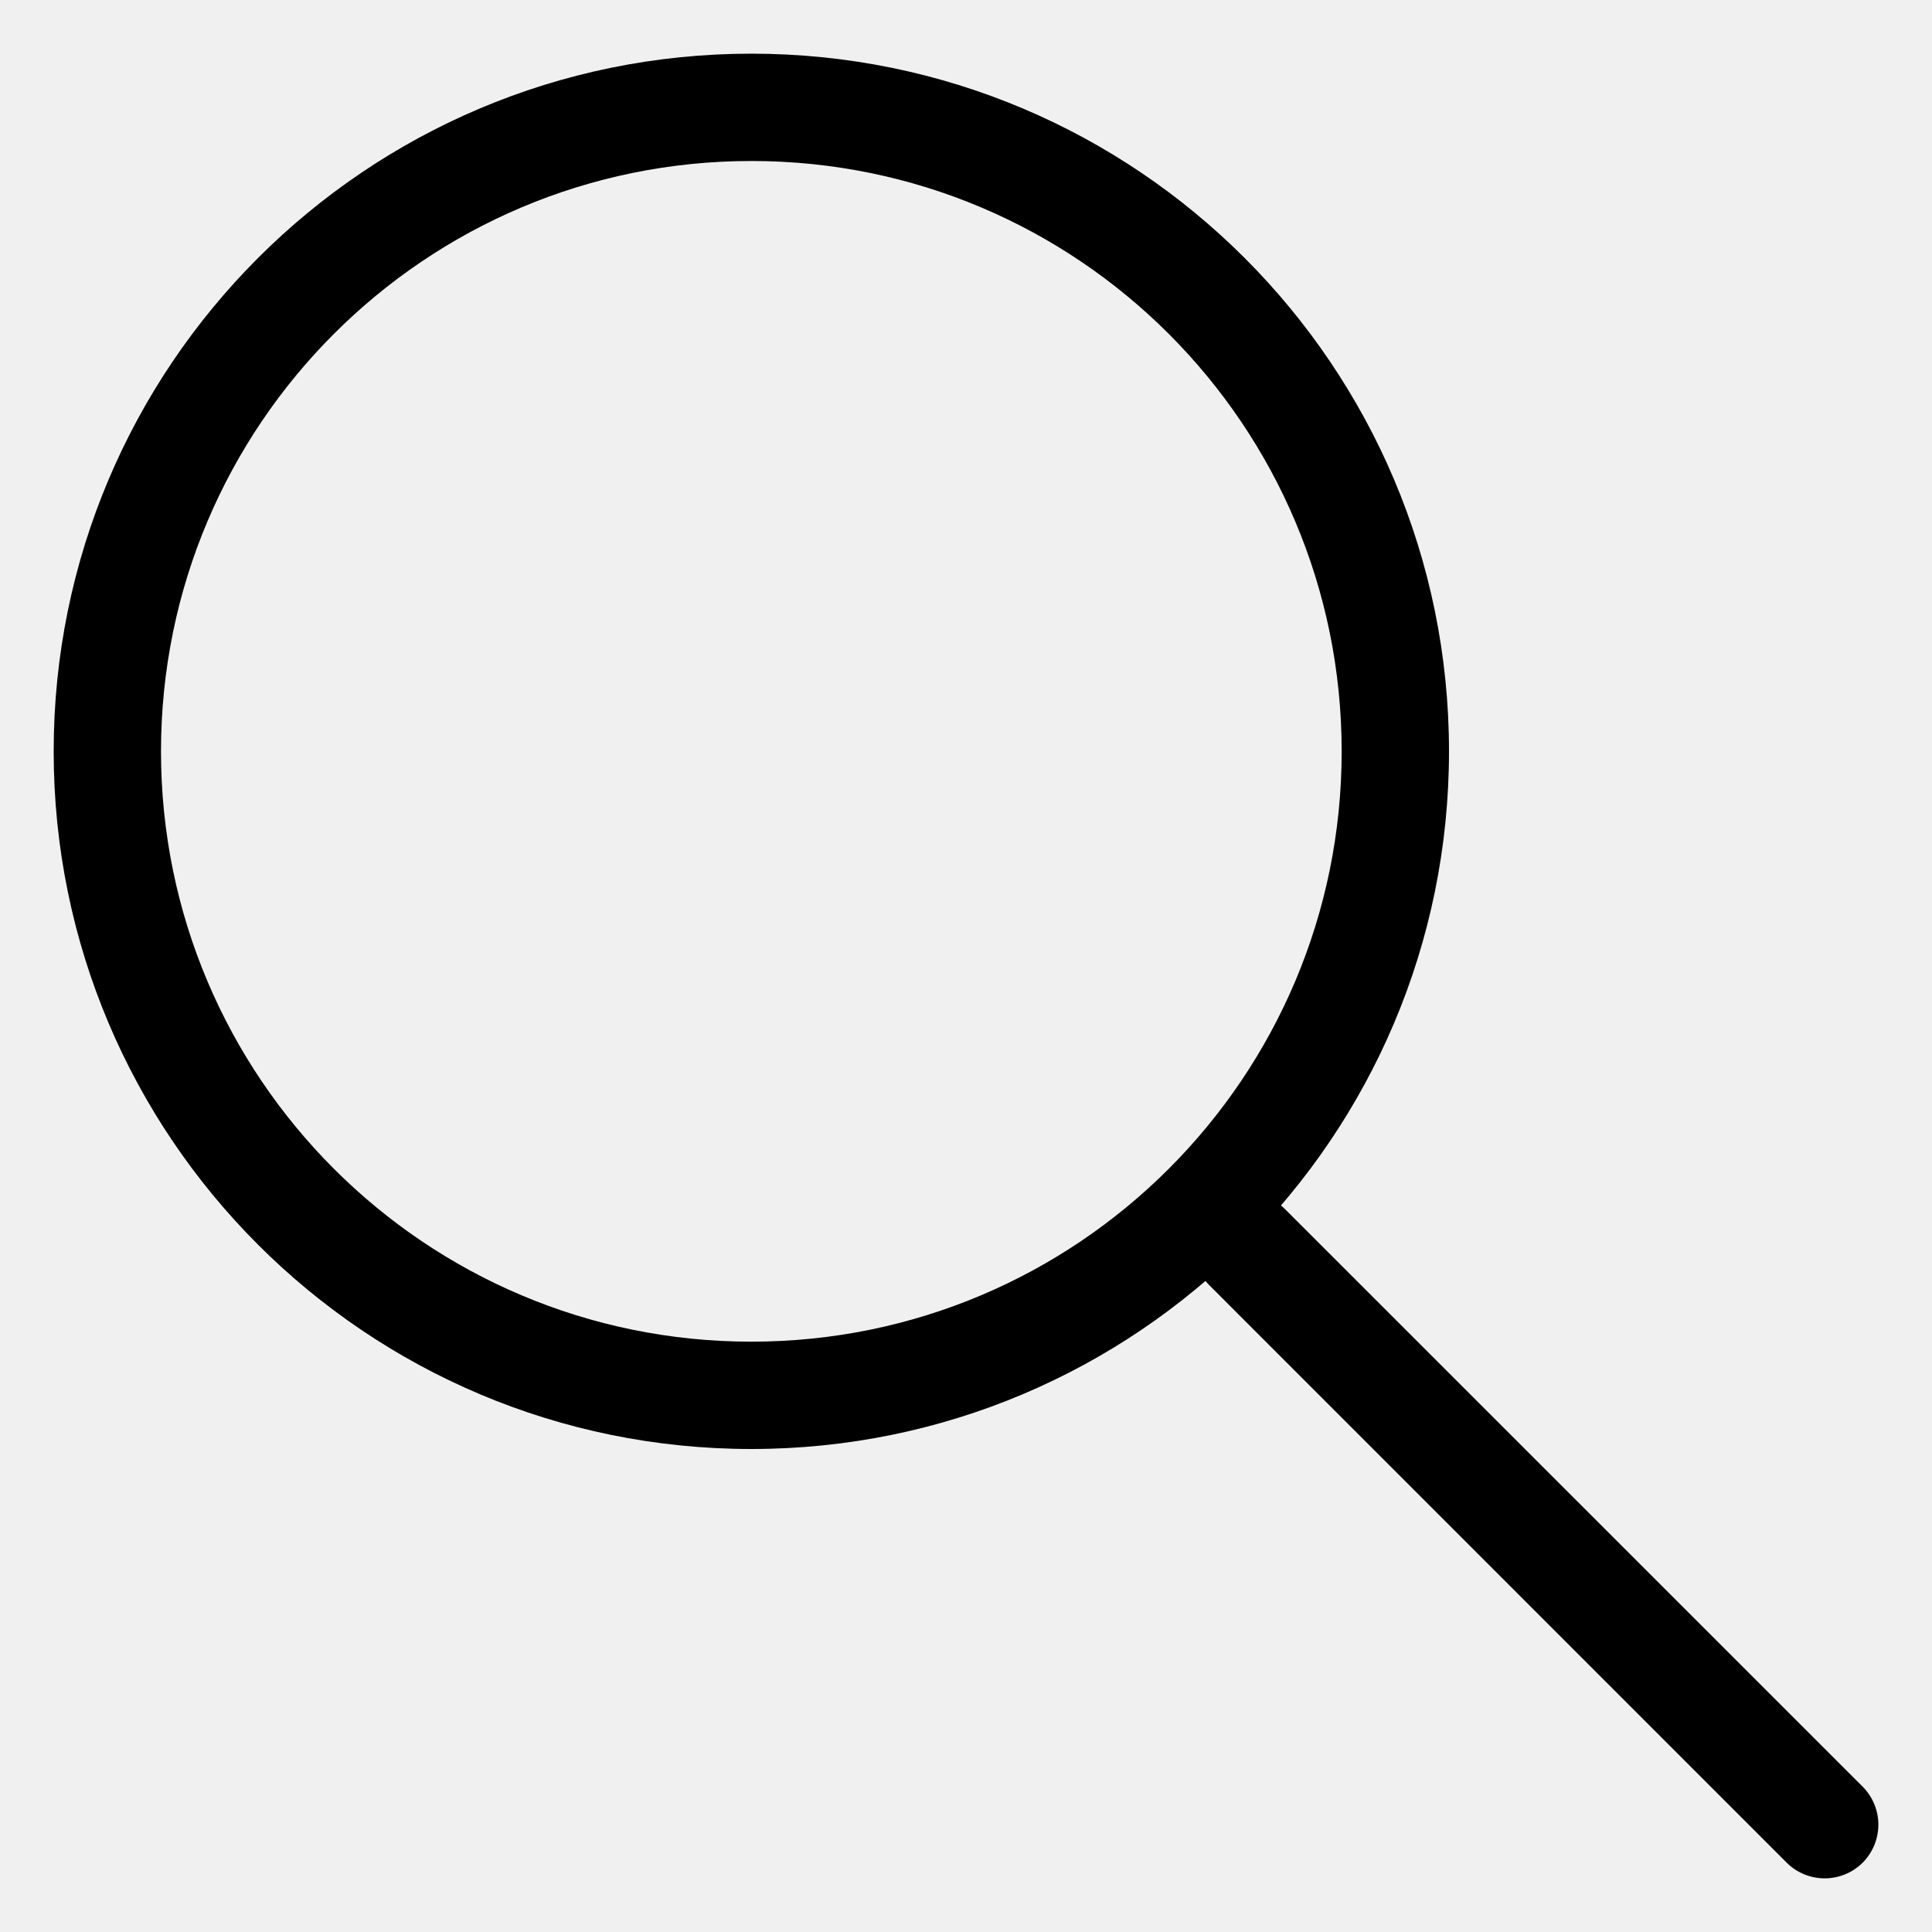
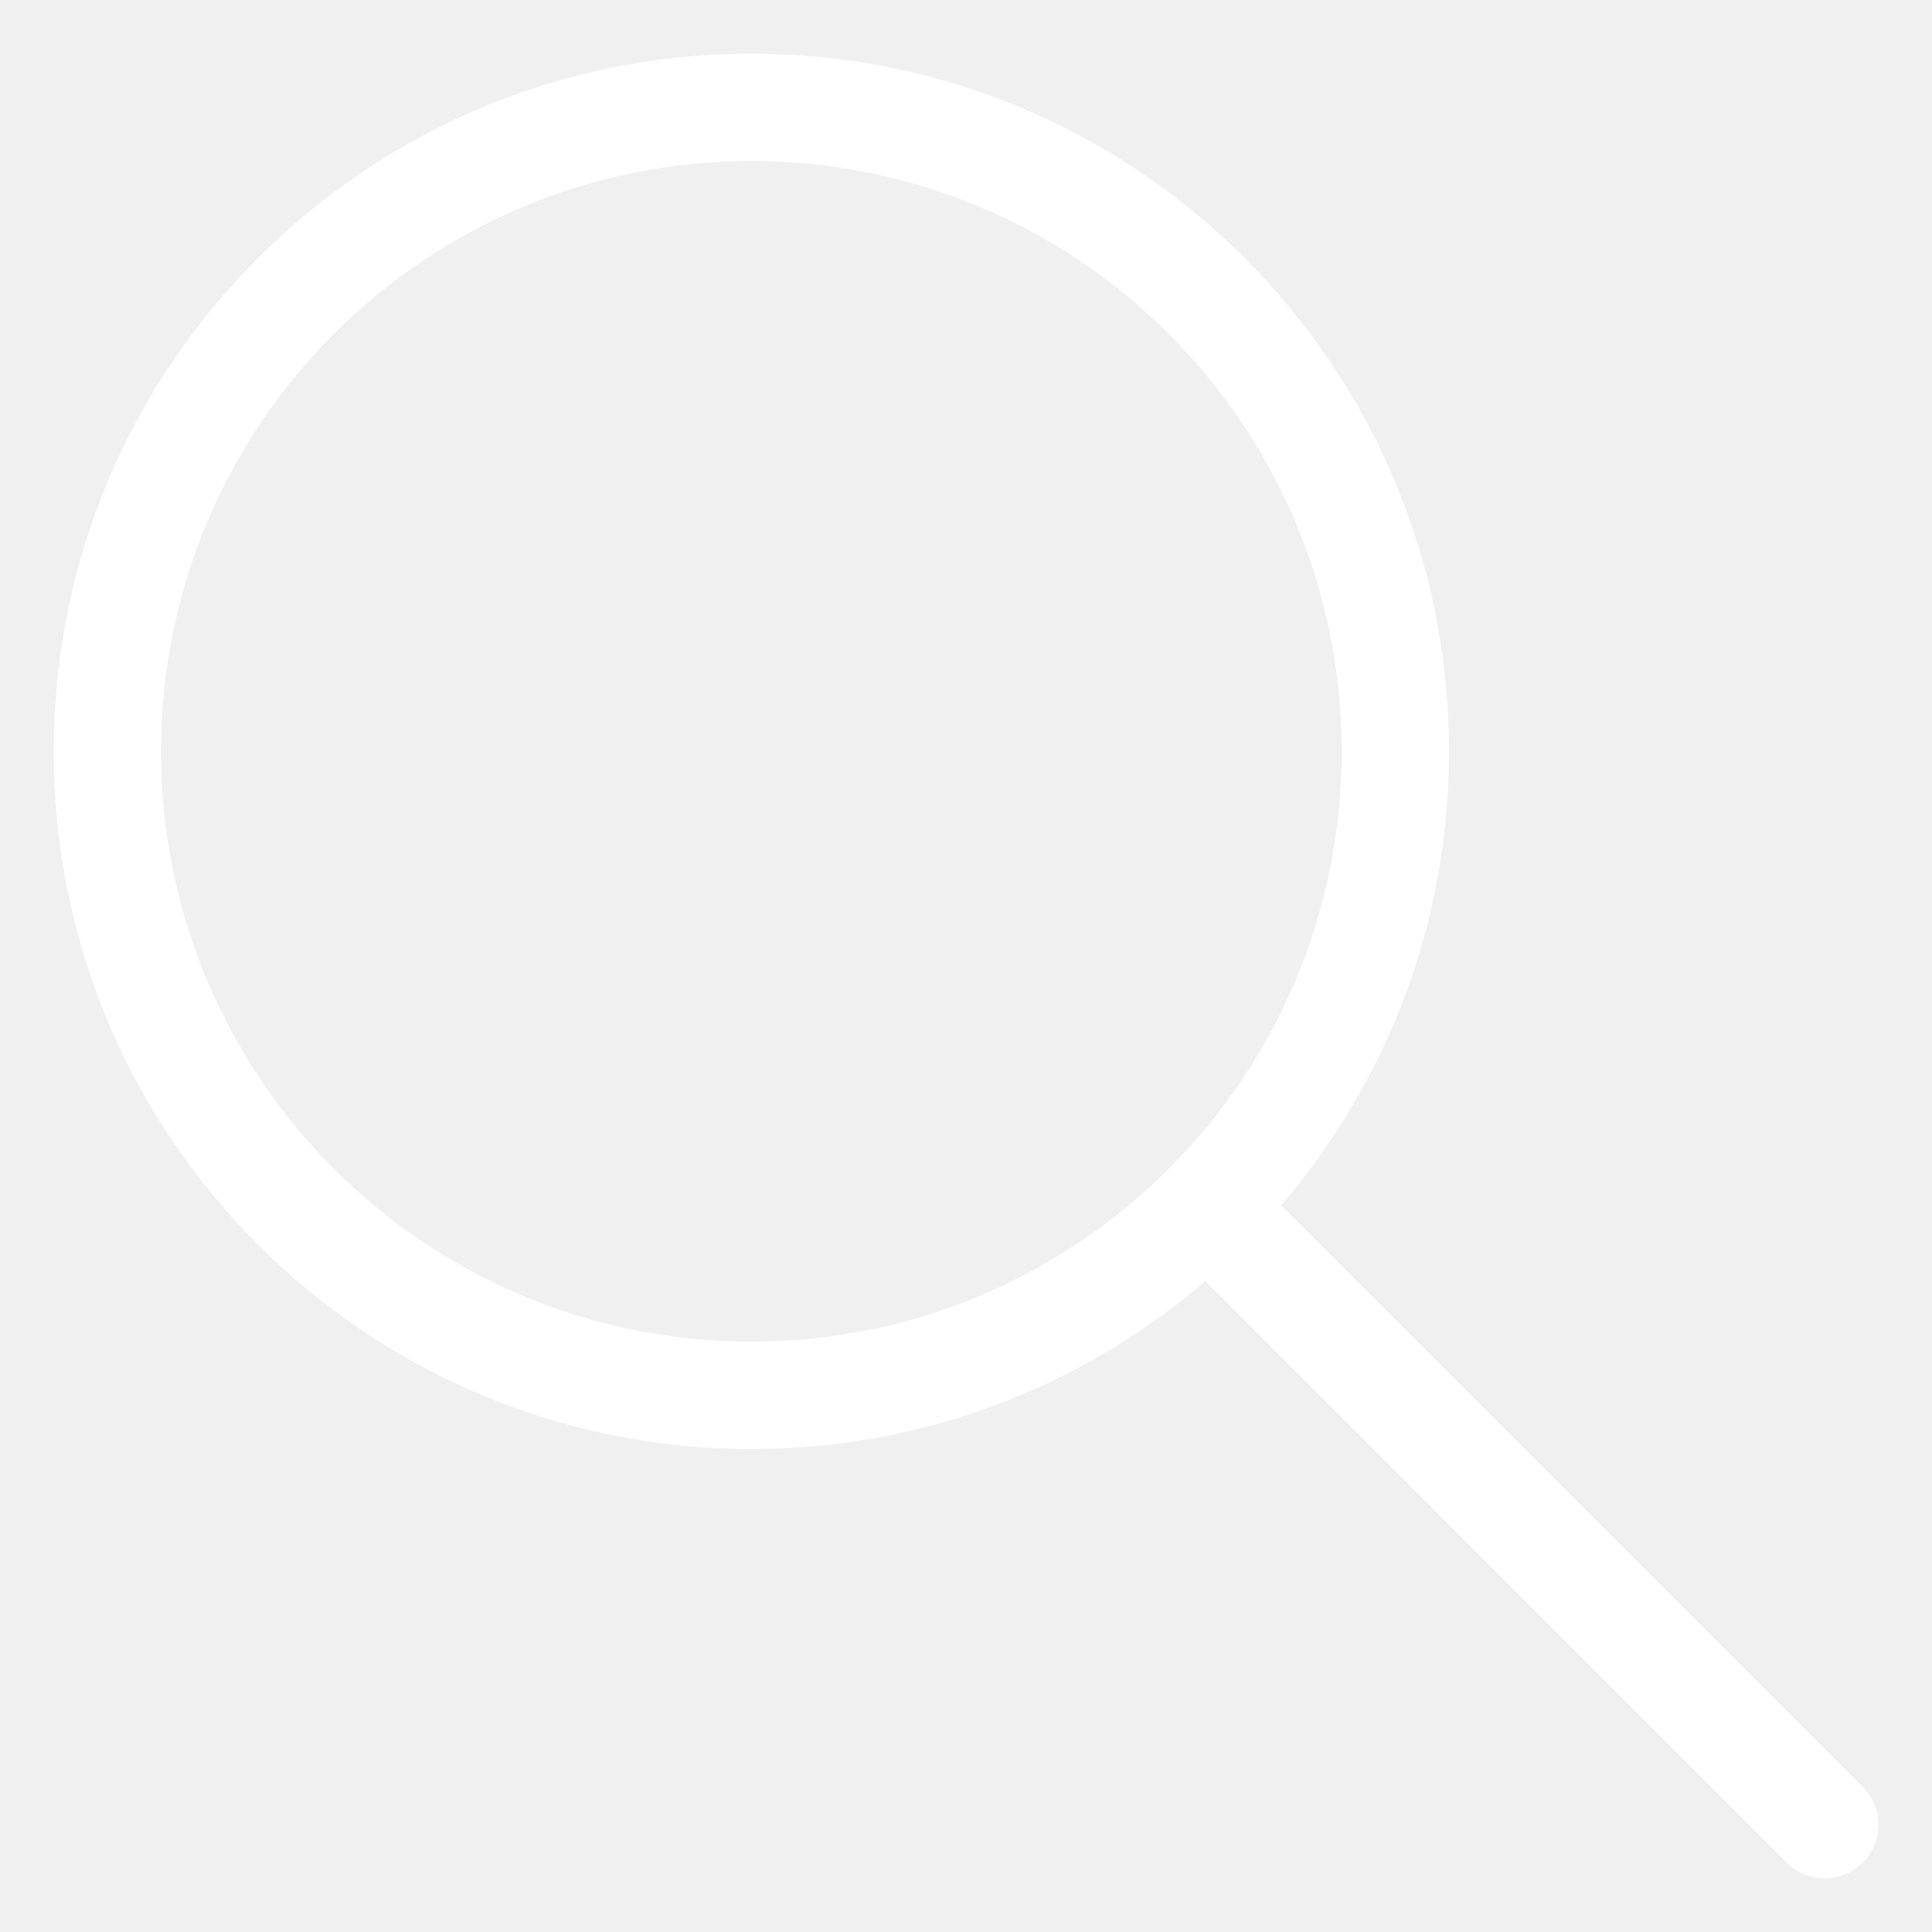
<svg xmlns="http://www.w3.org/2000/svg" width="18" height="18" viewBox="0 0 18 18" fill="none">
-   <path fill-rule="evenodd" clip-rule="evenodd" d="M17.354 17.354C17.158 17.549 16.842 17.549 16.646 17.354L11.265 11.972C11.07 11.777 11.07 11.46 11.265 11.265C11.46 11.07 11.777 11.07 11.972 11.265L17.354 16.646C17.549 16.842 17.549 17.158 17.354 17.354Z" fill="black" />
-   <path fill-rule="evenodd" clip-rule="evenodd" d="M7 1.5C3.962 1.5 1.5 3.962 1.5 7C1.5 10.038 3.962 12.5 7 12.5C10.038 12.5 12.5 10.038 12.5 7C12.5 3.962 10.038 1.5 7 1.5ZM0.5 7C0.5 3.41 3.41 0.5 7 0.5C10.59 0.5 13.5 3.41 13.5 7C13.5 10.59 10.59 13.5 7 13.5C3.41 13.5 0.5 10.59 0.5 7Z" fill="black" />
+   <path fill-rule="evenodd" clip-rule="evenodd" d="M17.354 17.354C17.158 17.549 16.842 17.549 16.646 17.354L11.265 11.972C11.07 11.777 11.07 11.46 11.265 11.265C11.46 11.07 11.777 11.07 11.972 11.265L17.354 16.646C17.549 16.842 17.549 17.158 17.354 17.354Z" fill="white" />
+   <path fill-rule="evenodd" clip-rule="evenodd" d="M7 1.5C3.962 1.5 1.5 3.962 1.5 7C1.5 10.038 3.962 12.5 7 12.5C10.038 12.5 12.5 10.038 12.5 7C12.5 3.962 10.038 1.5 7 1.5ZM0.5 7C0.5 3.41 3.41 0.5 7 0.5C10.59 0.5 13.5 3.41 13.5 7C13.5 10.59 10.59 13.5 7 13.5C3.41 13.5 0.5 10.59 0.5 7Z" fill="white" />
</svg>
